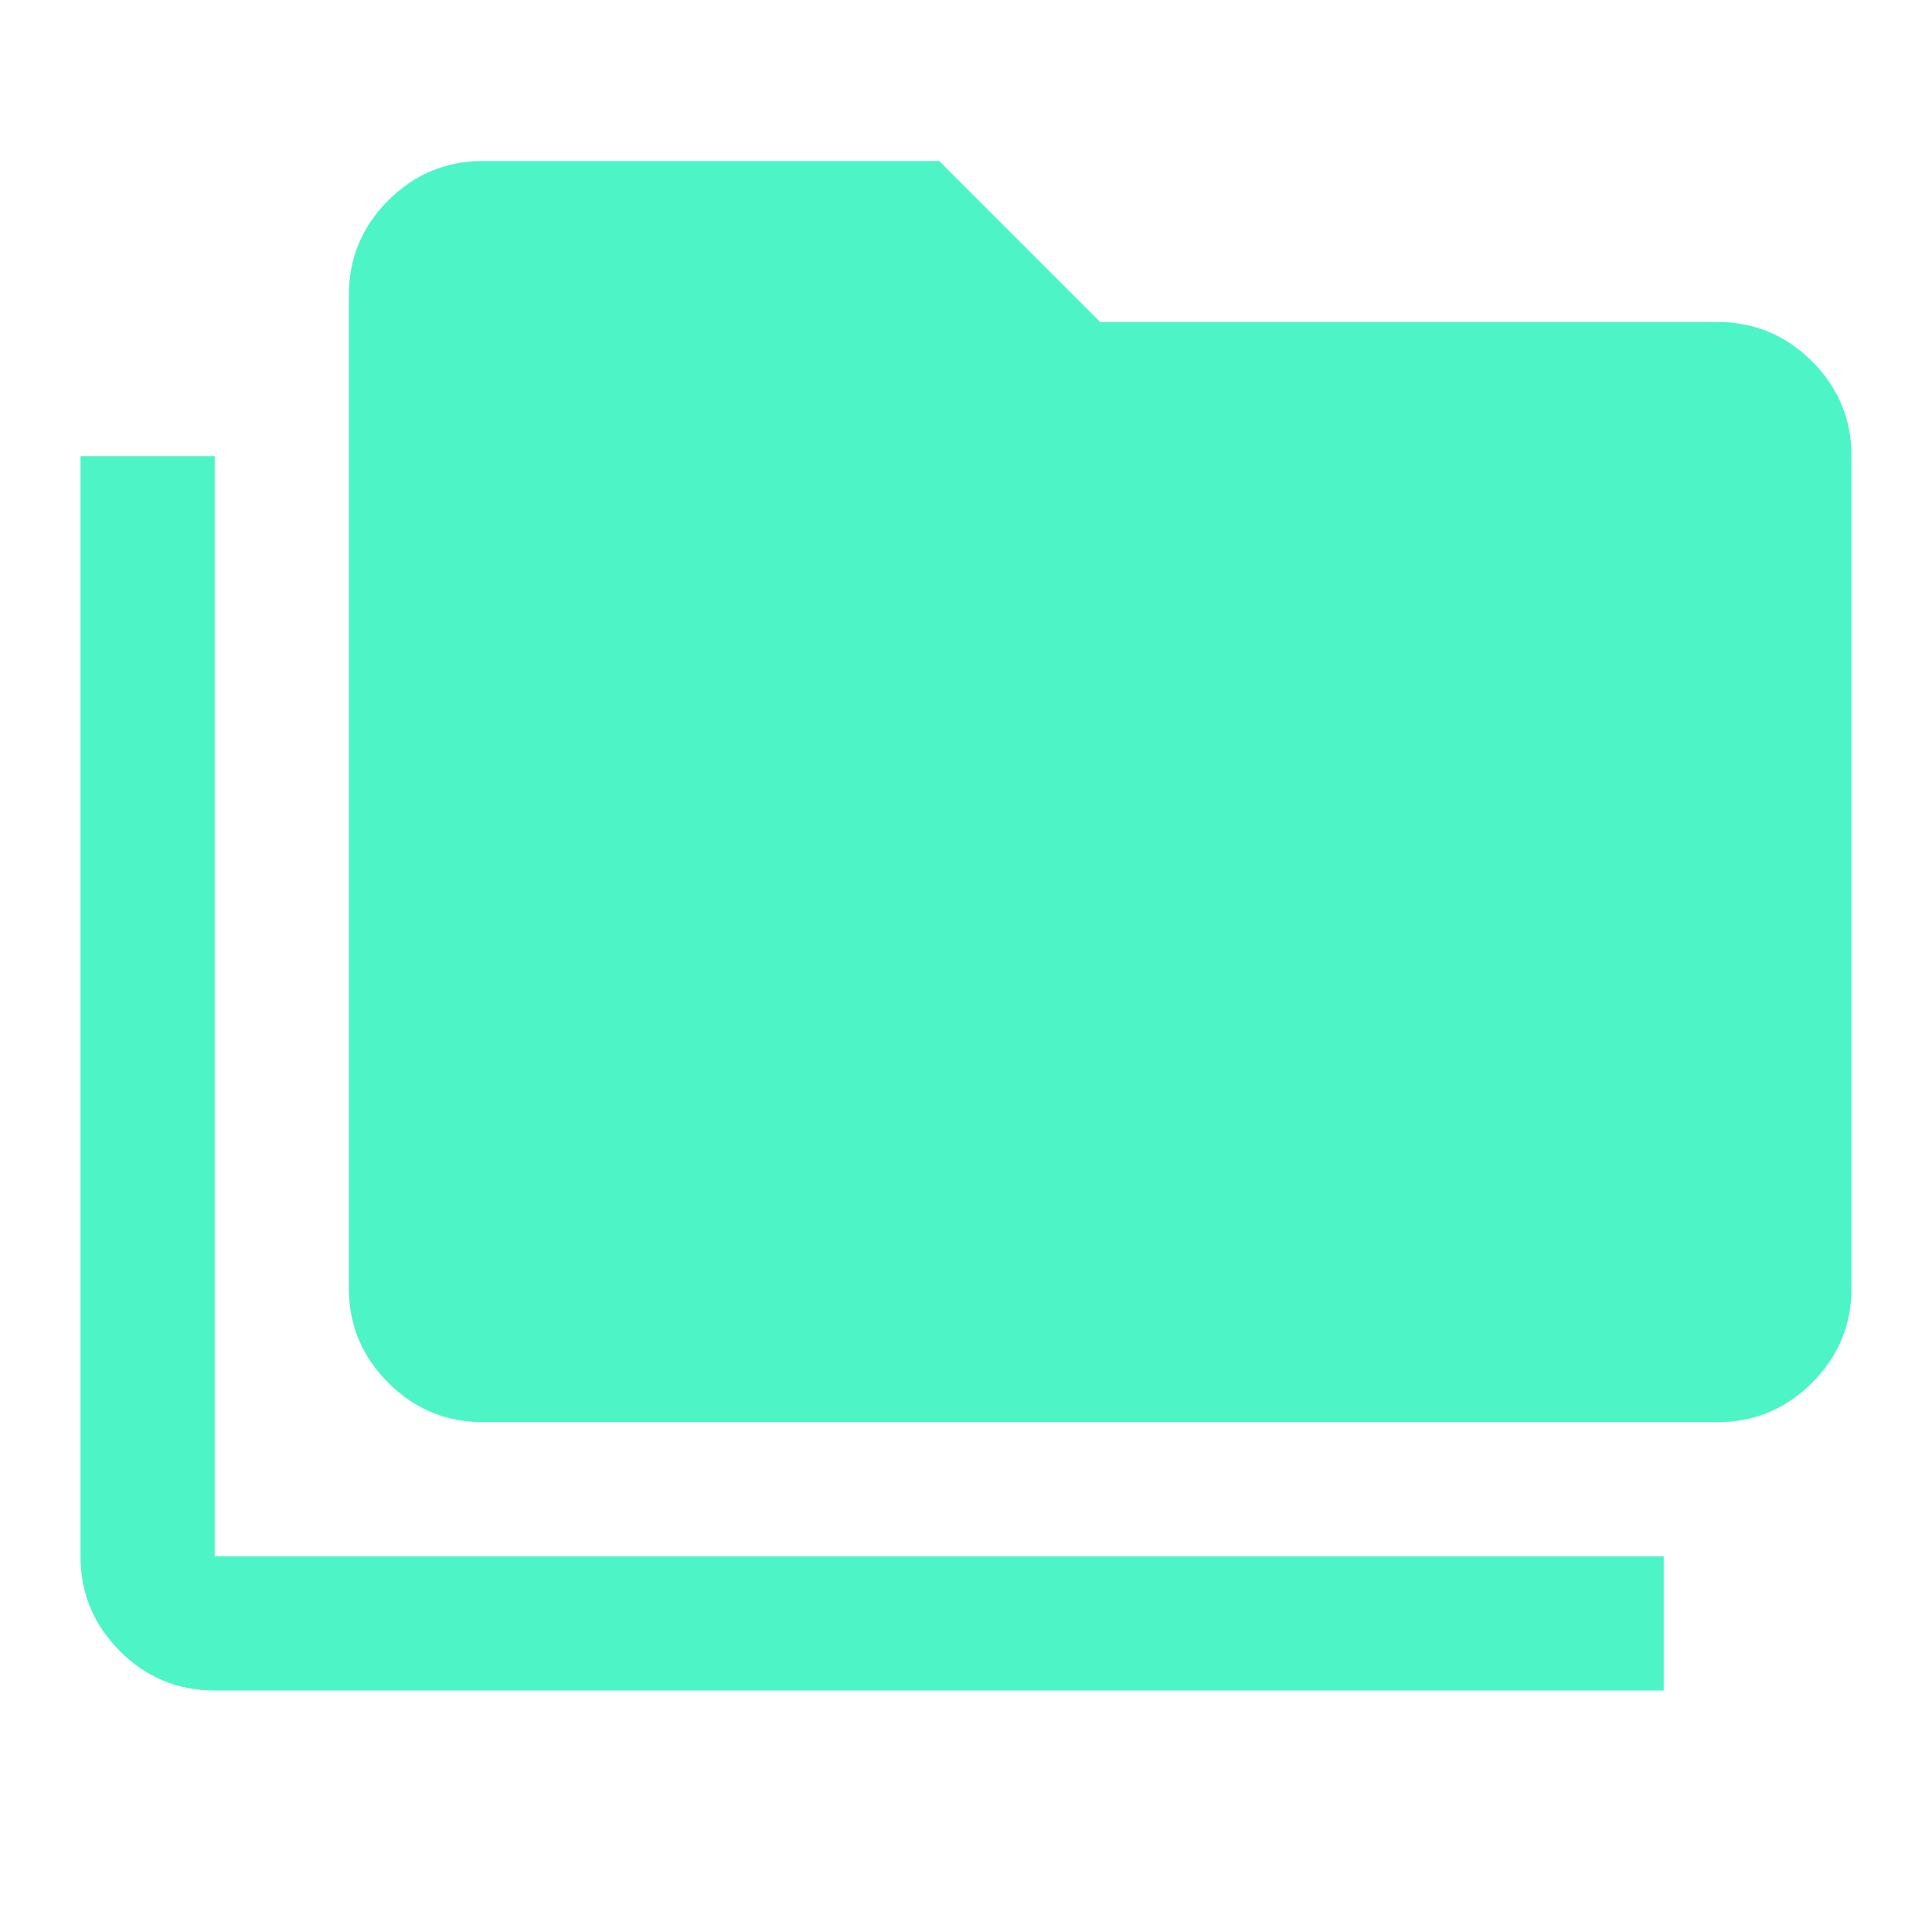
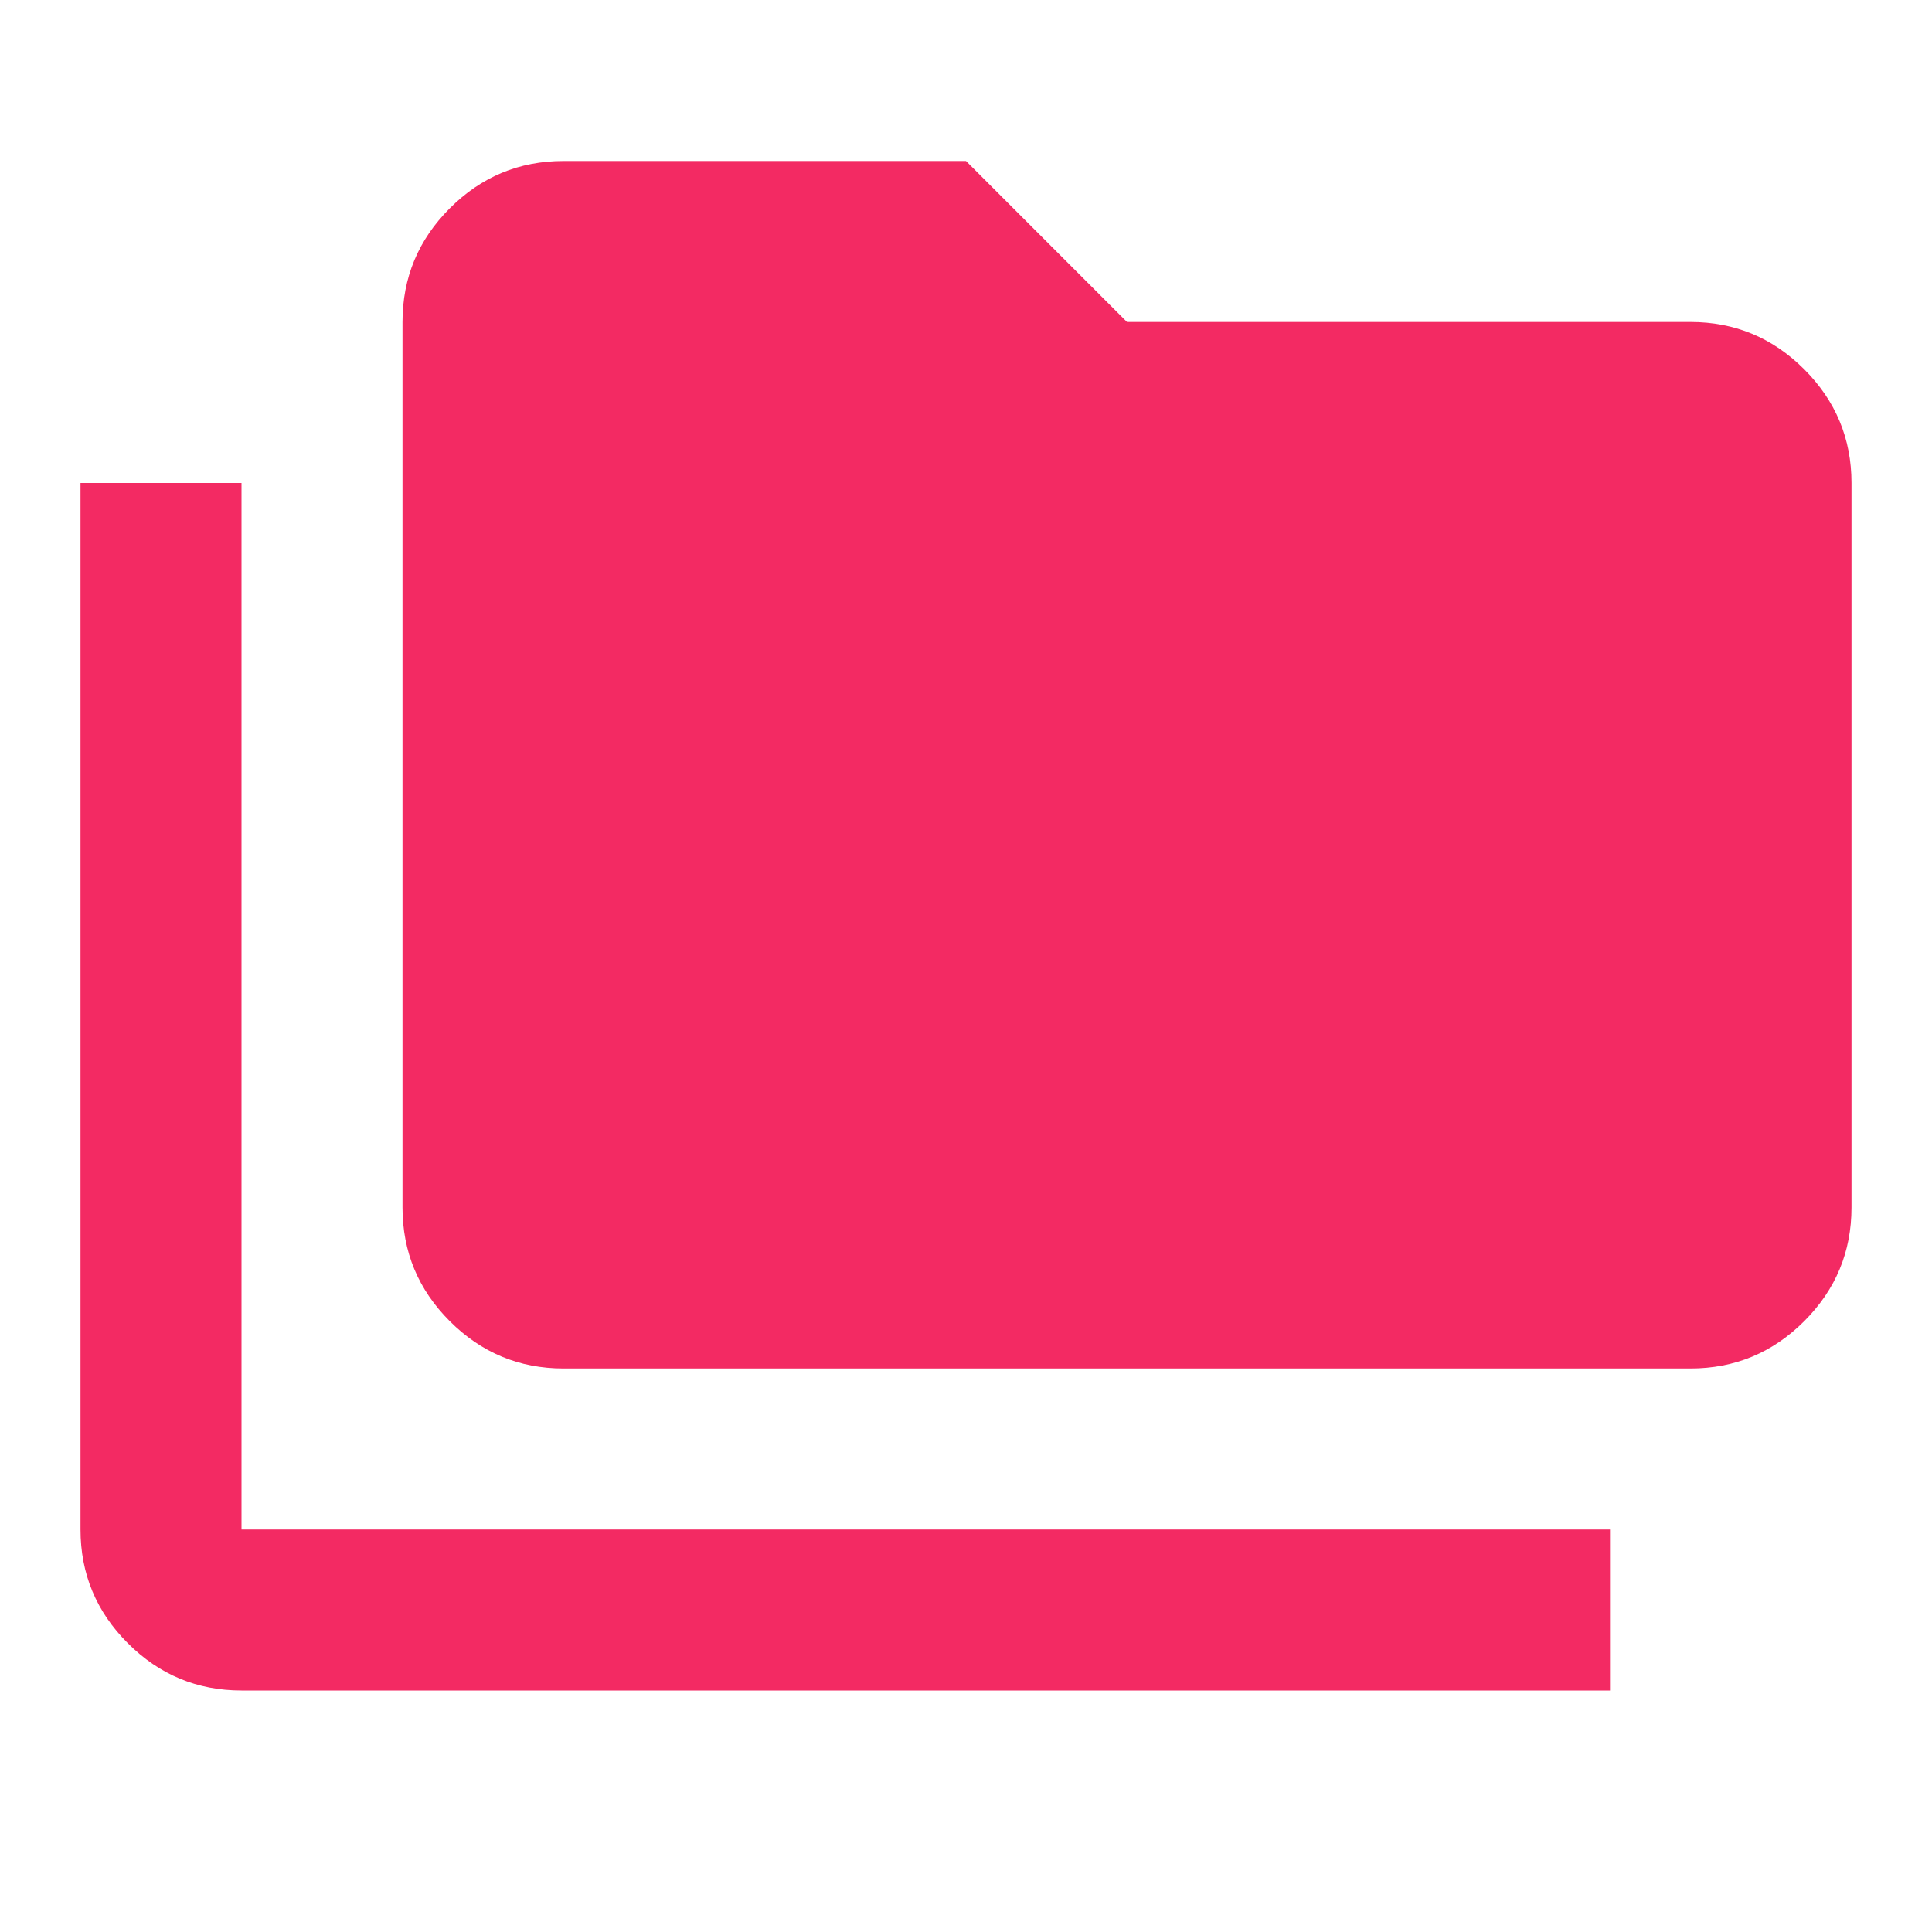
- <svg xmlns="http://www.w3.org/2000/svg" height="40px" viewBox="0 -960 960 960" width="40px" fill="#4DF5C6">
-   <path d="M106.67-120q-27.5 0-47.09-19.58Q40-159.17 40-186.67v-546.66h66.67v546.66h720V-120h-720ZM240-253.33q-27.5 0-47.08-19.59-19.59-19.58-19.59-47.08v-493.33q0-27.5 19.59-47.09Q212.5-880 240-880h226.67l80 80h306.66q27.5 0 47.09 19.58Q920-760.83 920-733.33V-320q0 27.5-19.58 47.08-19.59 19.59-47.09 19.59H240Z" />
+ <svg xmlns="http://www.w3.org/2000/svg" height="24px" viewBox="0 -960 960 960" width="24px" fill="#f32a63">
+   <path d="M120-120q-33 0-56.5-23.5T40-200v-520h80v520h680v80H120Zm160-160q-33 0-56.5-23.5T200-360v-440q0-33 23.5-56.5T280-880h200l80 80h280q33 0 56.5 23.5T920-720v360q0 33-23.5 56.5T840-280H280Z" />
</svg>
